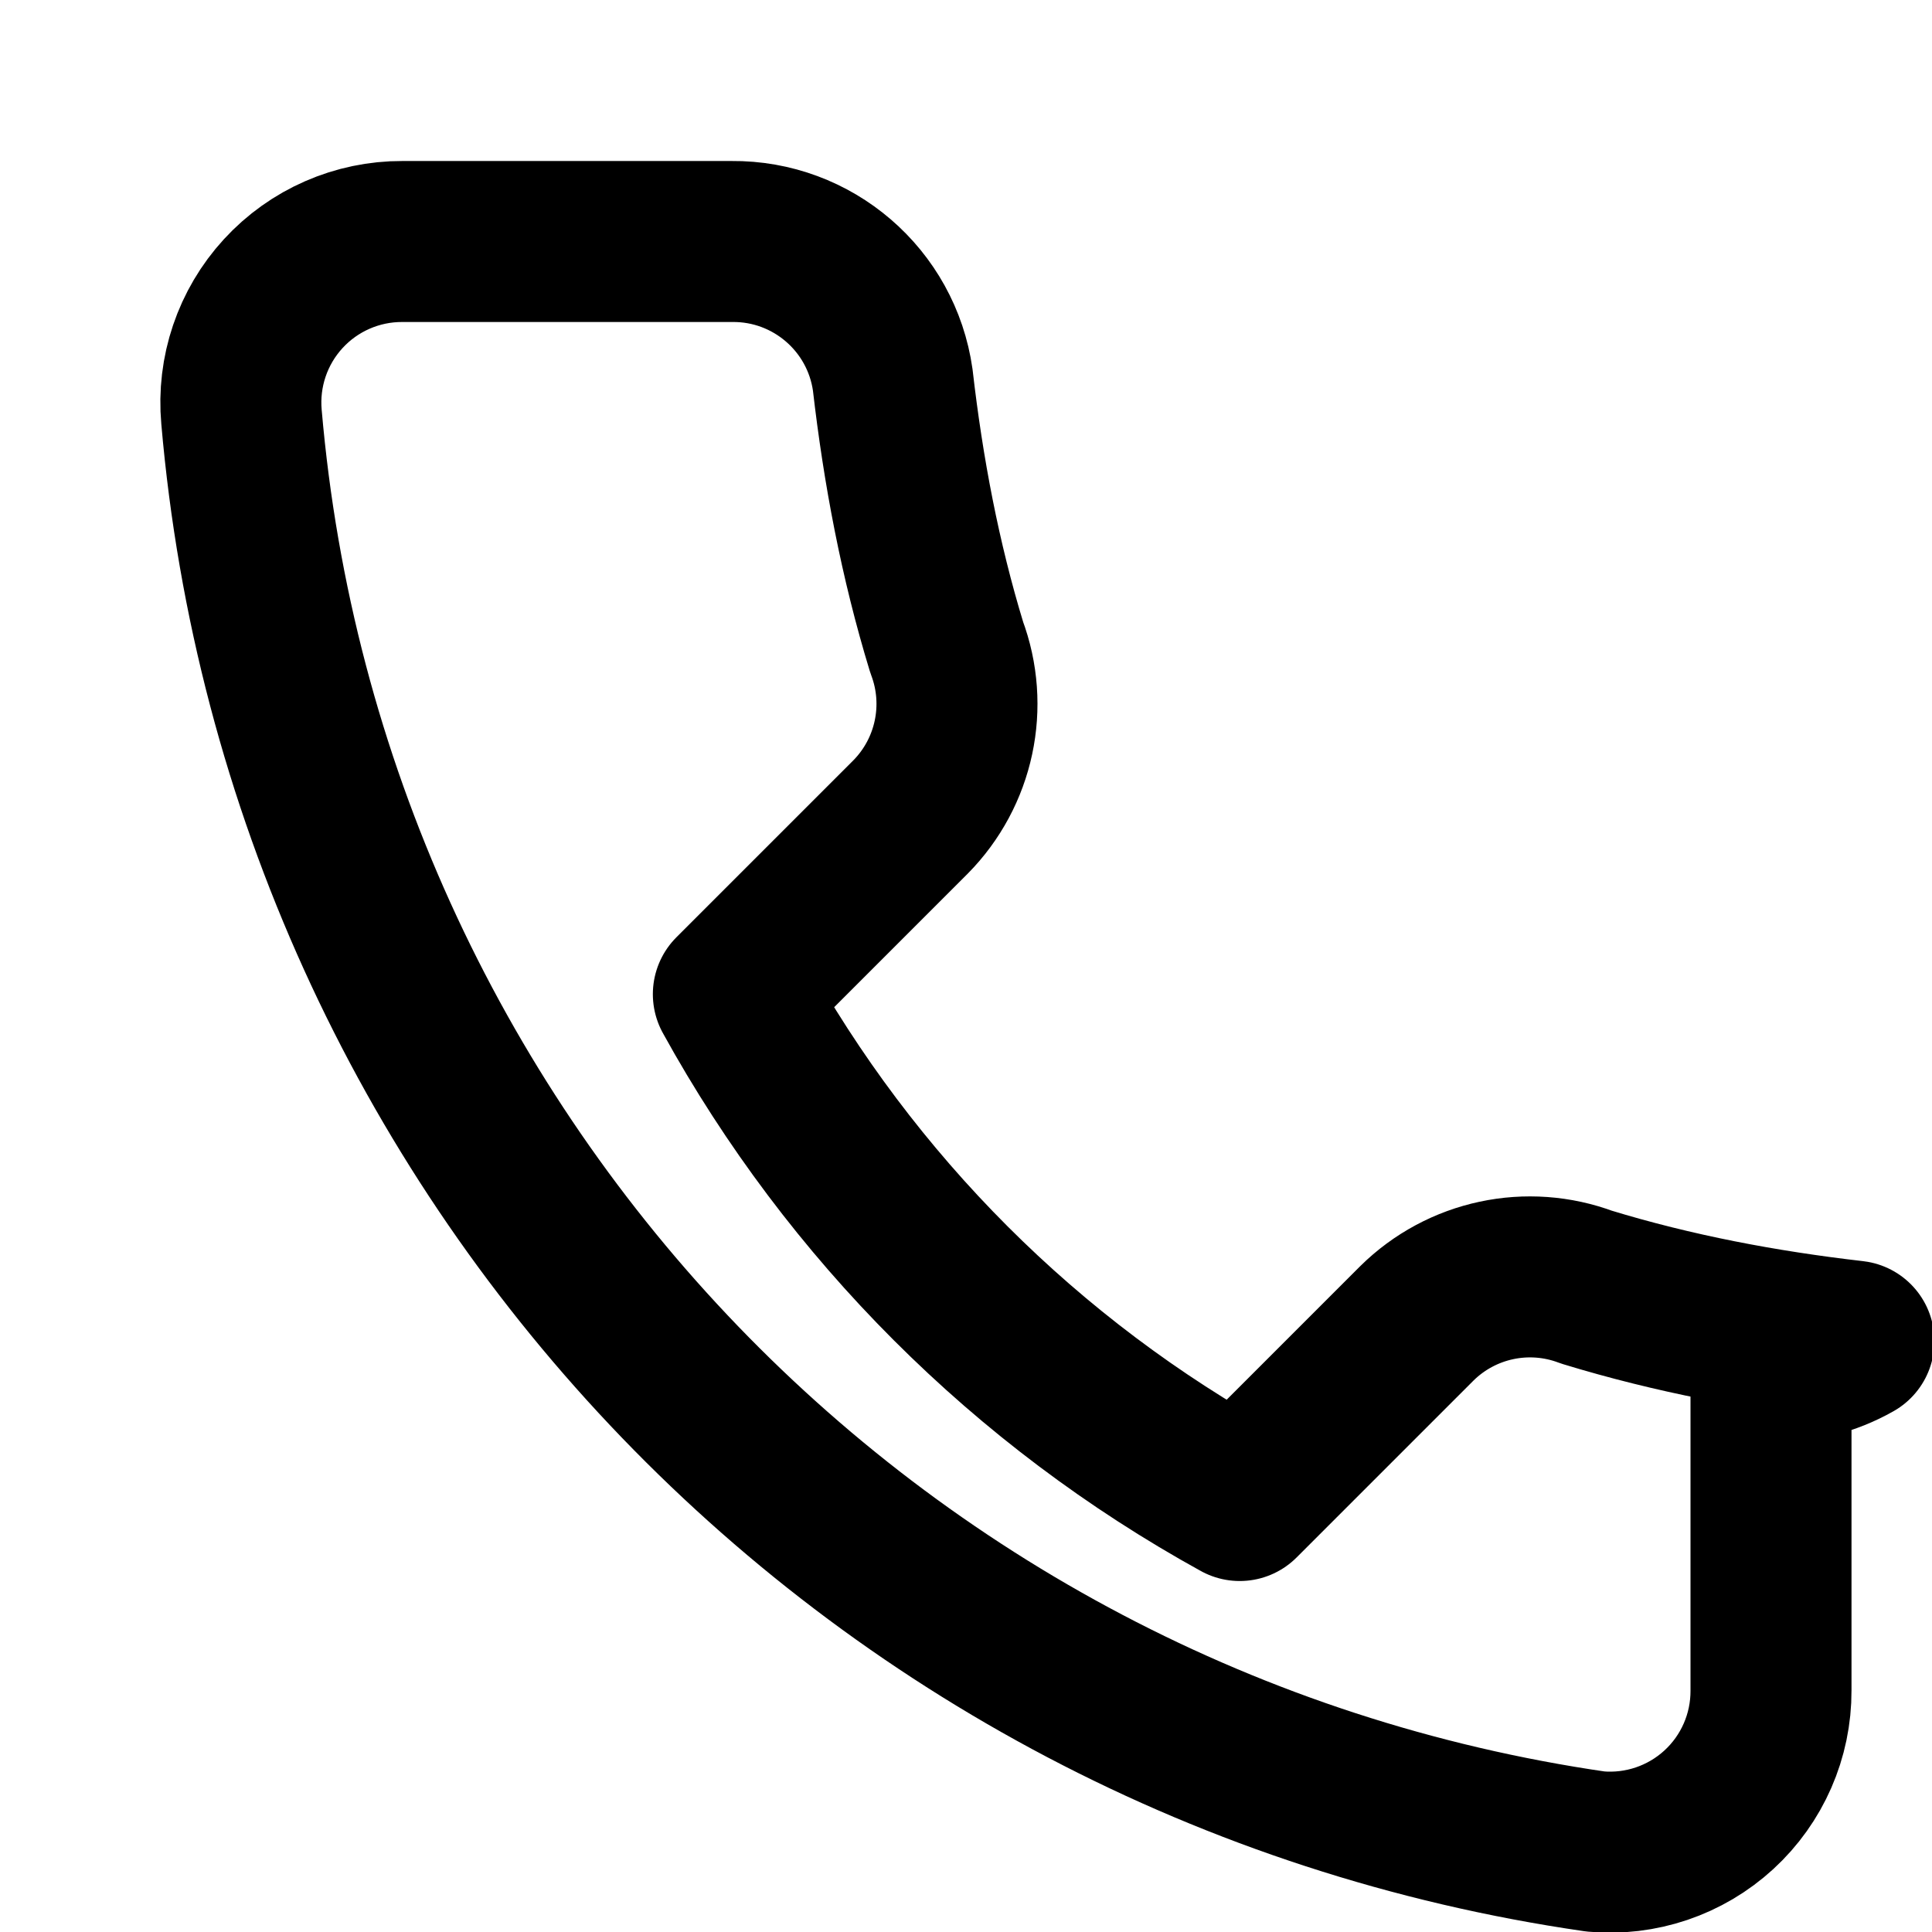
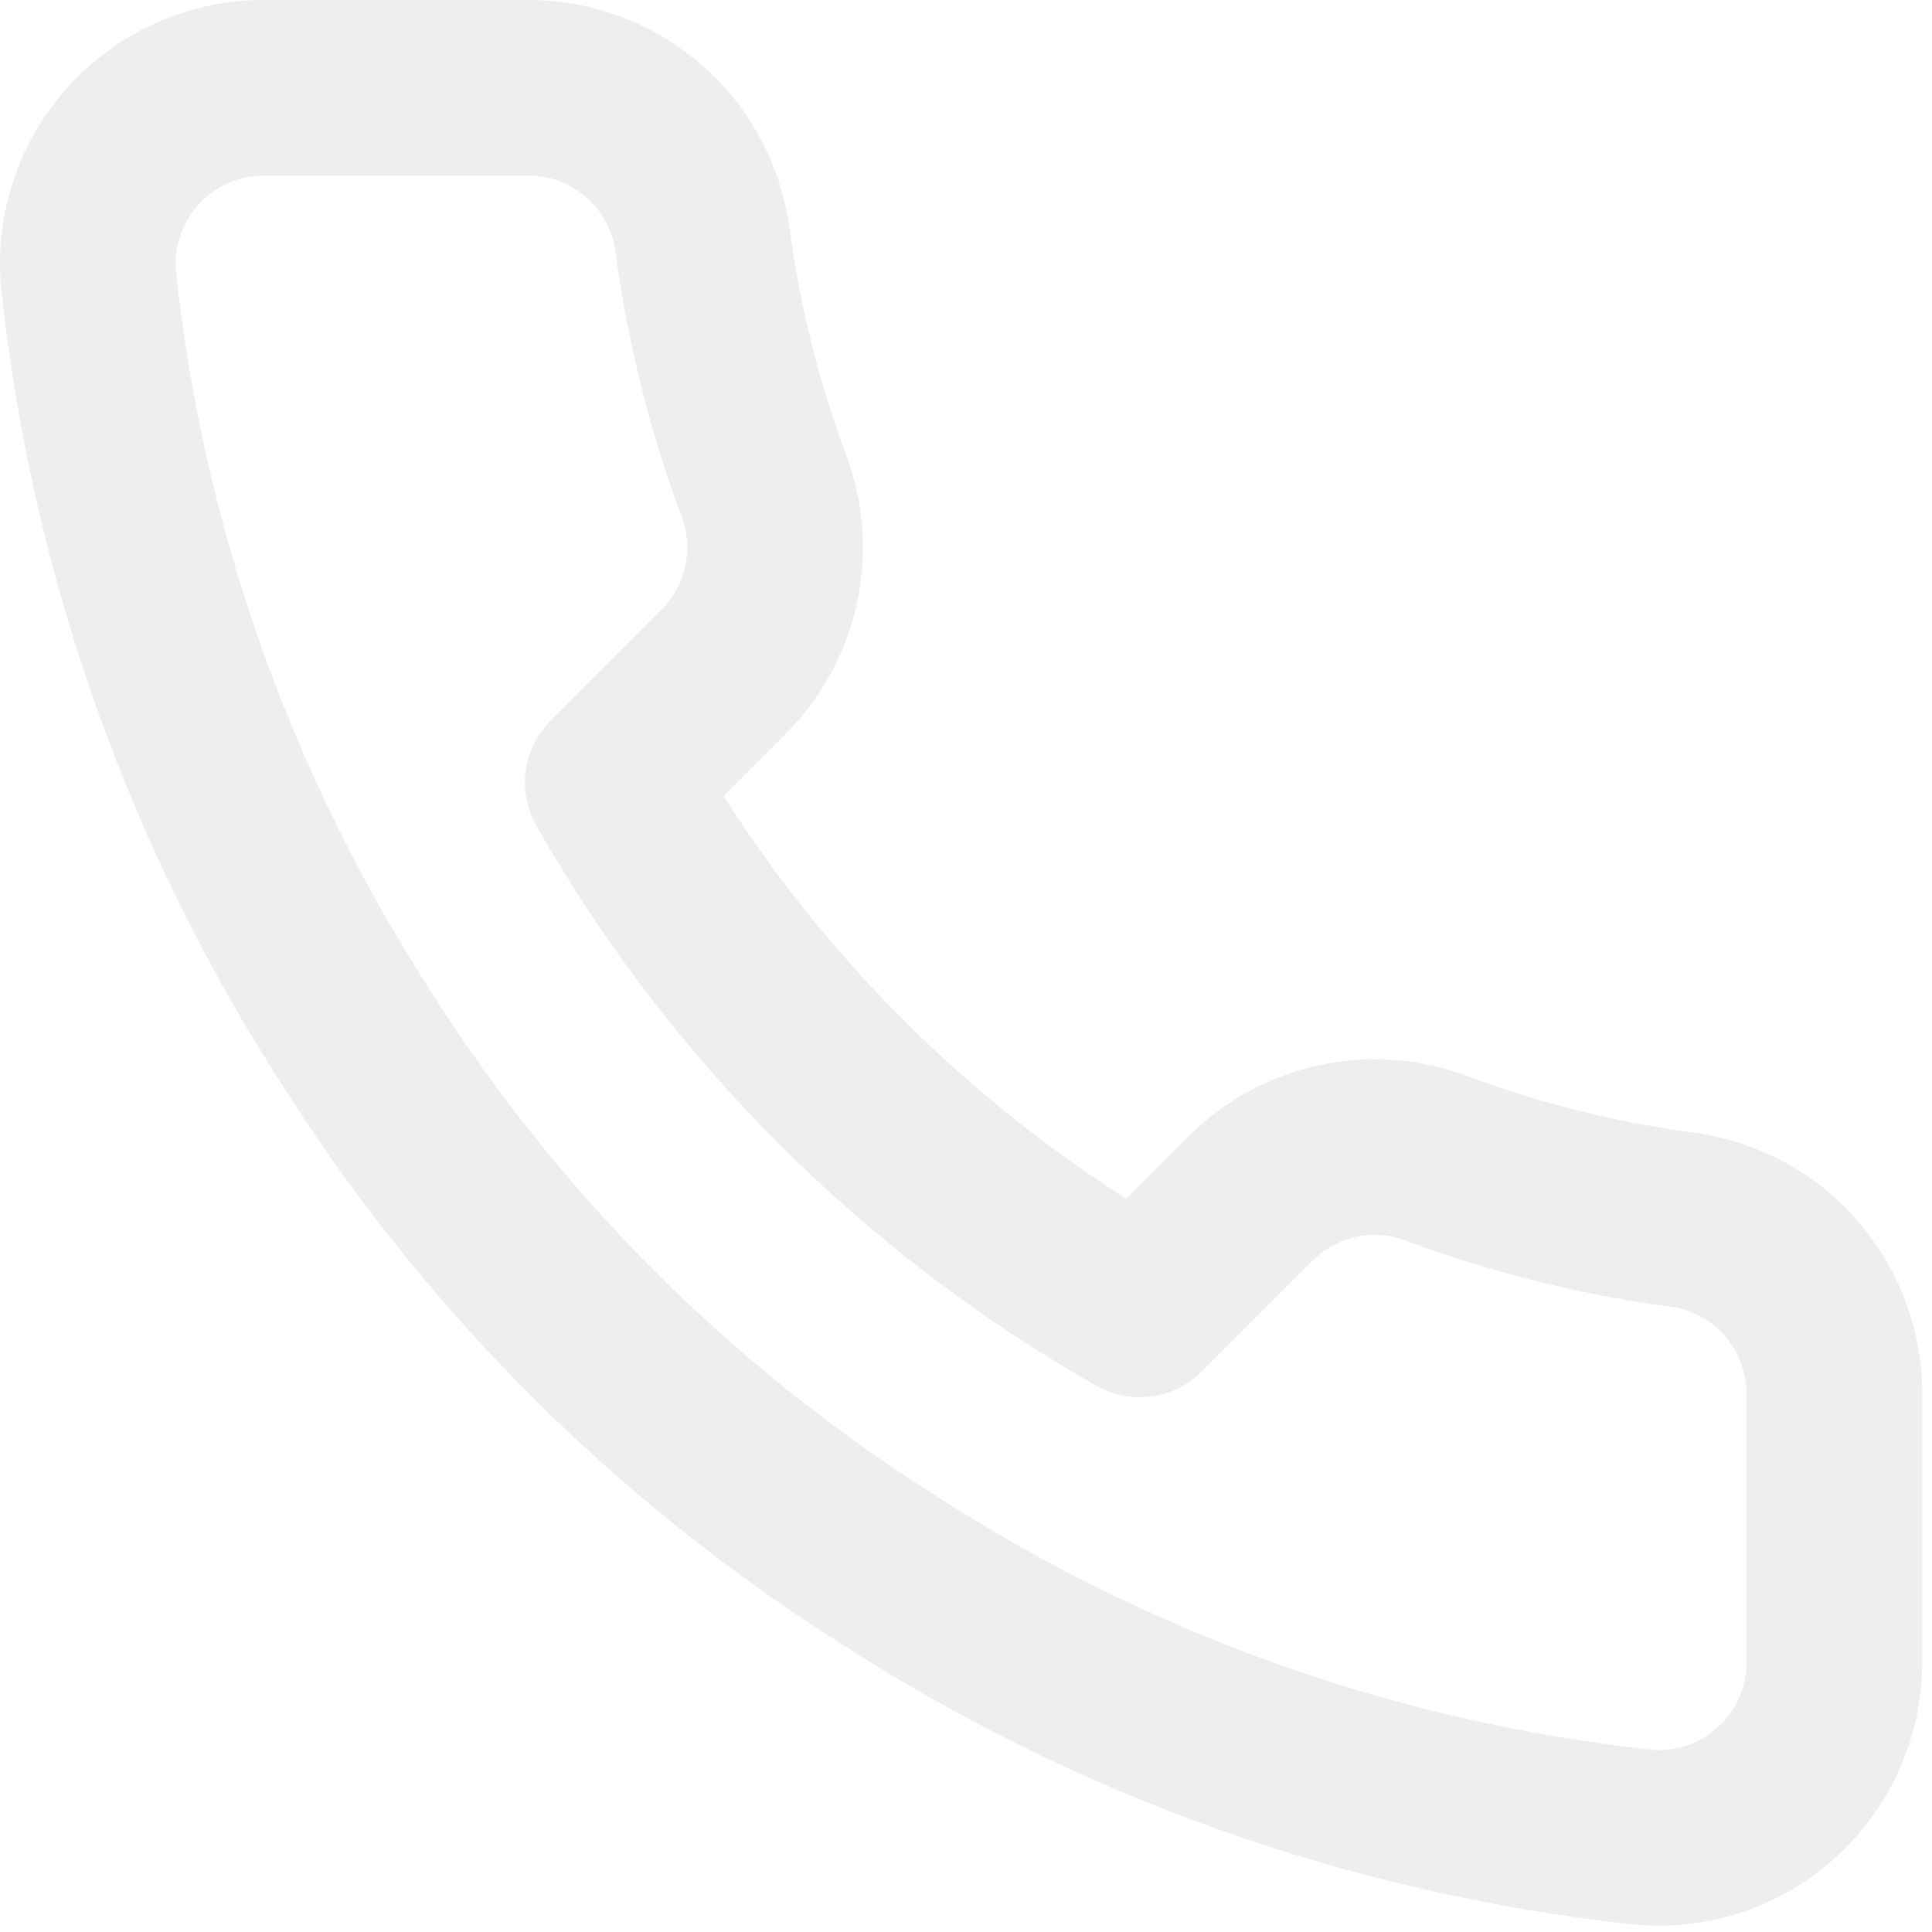
- <svg xmlns="http://www.w3.org/2000/svg" width="24" height="24" fill="none" stroke="currentColor" stroke-width="2" stroke-linecap="round" stroke-linejoin="round" class="feather feather-phone">
-   <path d="M22 16.92V21a2 2 0 0 1-2.18 2A19.72 19.72 0 0 1 3 5.18 2 2 0 0 1 5 3h4.09a2 2 0 0 1 2 1.72c.13 1.13.34 2.24.67 3.32a2 2 0 0 1-.45 2.11l-2.2 2.2a16 16 0 0 0 6.29 6.29l2.2-2.2a2 2 0 0 1 2.11-.45c1.08.33 2.19.54 3.32.67A2 2 0 0 1 22 16.92z" />
+ <svg xmlns="http://www.w3.org/2000/svg" width="22" height="22" viewBox="0 0 22 22" fill="none">
+   <path d="M20.888 15.92V18.92C20.889 19.199 20.832 19.474 20.721 19.729C20.609 19.985 20.445 20.214 20.24 20.402C20.035 20.59 19.793 20.734 19.529 20.823C19.265 20.912 18.985 20.945 18.708 20.92C15.631 20.586 12.675 19.534 10.078 17.85C7.662 16.315 5.613 14.266 4.078 11.85C2.388 9.241 1.336 6.271 1.008 3.18C0.983 2.904 1.016 2.625 1.105 2.362C1.193 2.099 1.336 1.857 1.523 1.652C1.71 1.447 1.938 1.283 2.192 1.171C2.446 1.058 2.72 1 2.998 1H5.998C6.483 0.995 6.954 1.167 7.322 1.484C7.69 1.8 7.93 2.24 7.998 2.72C8.125 3.68 8.36 4.623 8.698 5.53C8.833 5.888 8.862 6.277 8.782 6.651C8.702 7.025 8.517 7.368 8.248 7.64L6.978 8.91C8.402 11.414 10.475 13.486 12.978 14.91L14.248 13.64C14.52 13.371 14.863 13.186 15.237 13.106C15.611 13.026 16 13.056 16.358 13.19C17.265 13.529 18.208 13.764 19.168 13.89C19.654 13.959 20.098 14.203 20.415 14.578C20.732 14.952 20.9 15.43 20.888 15.92Z" stroke="#EEEEEE" stroke-width="2" stroke-linecap="round" stroke-linejoin="round" />
</svg>
